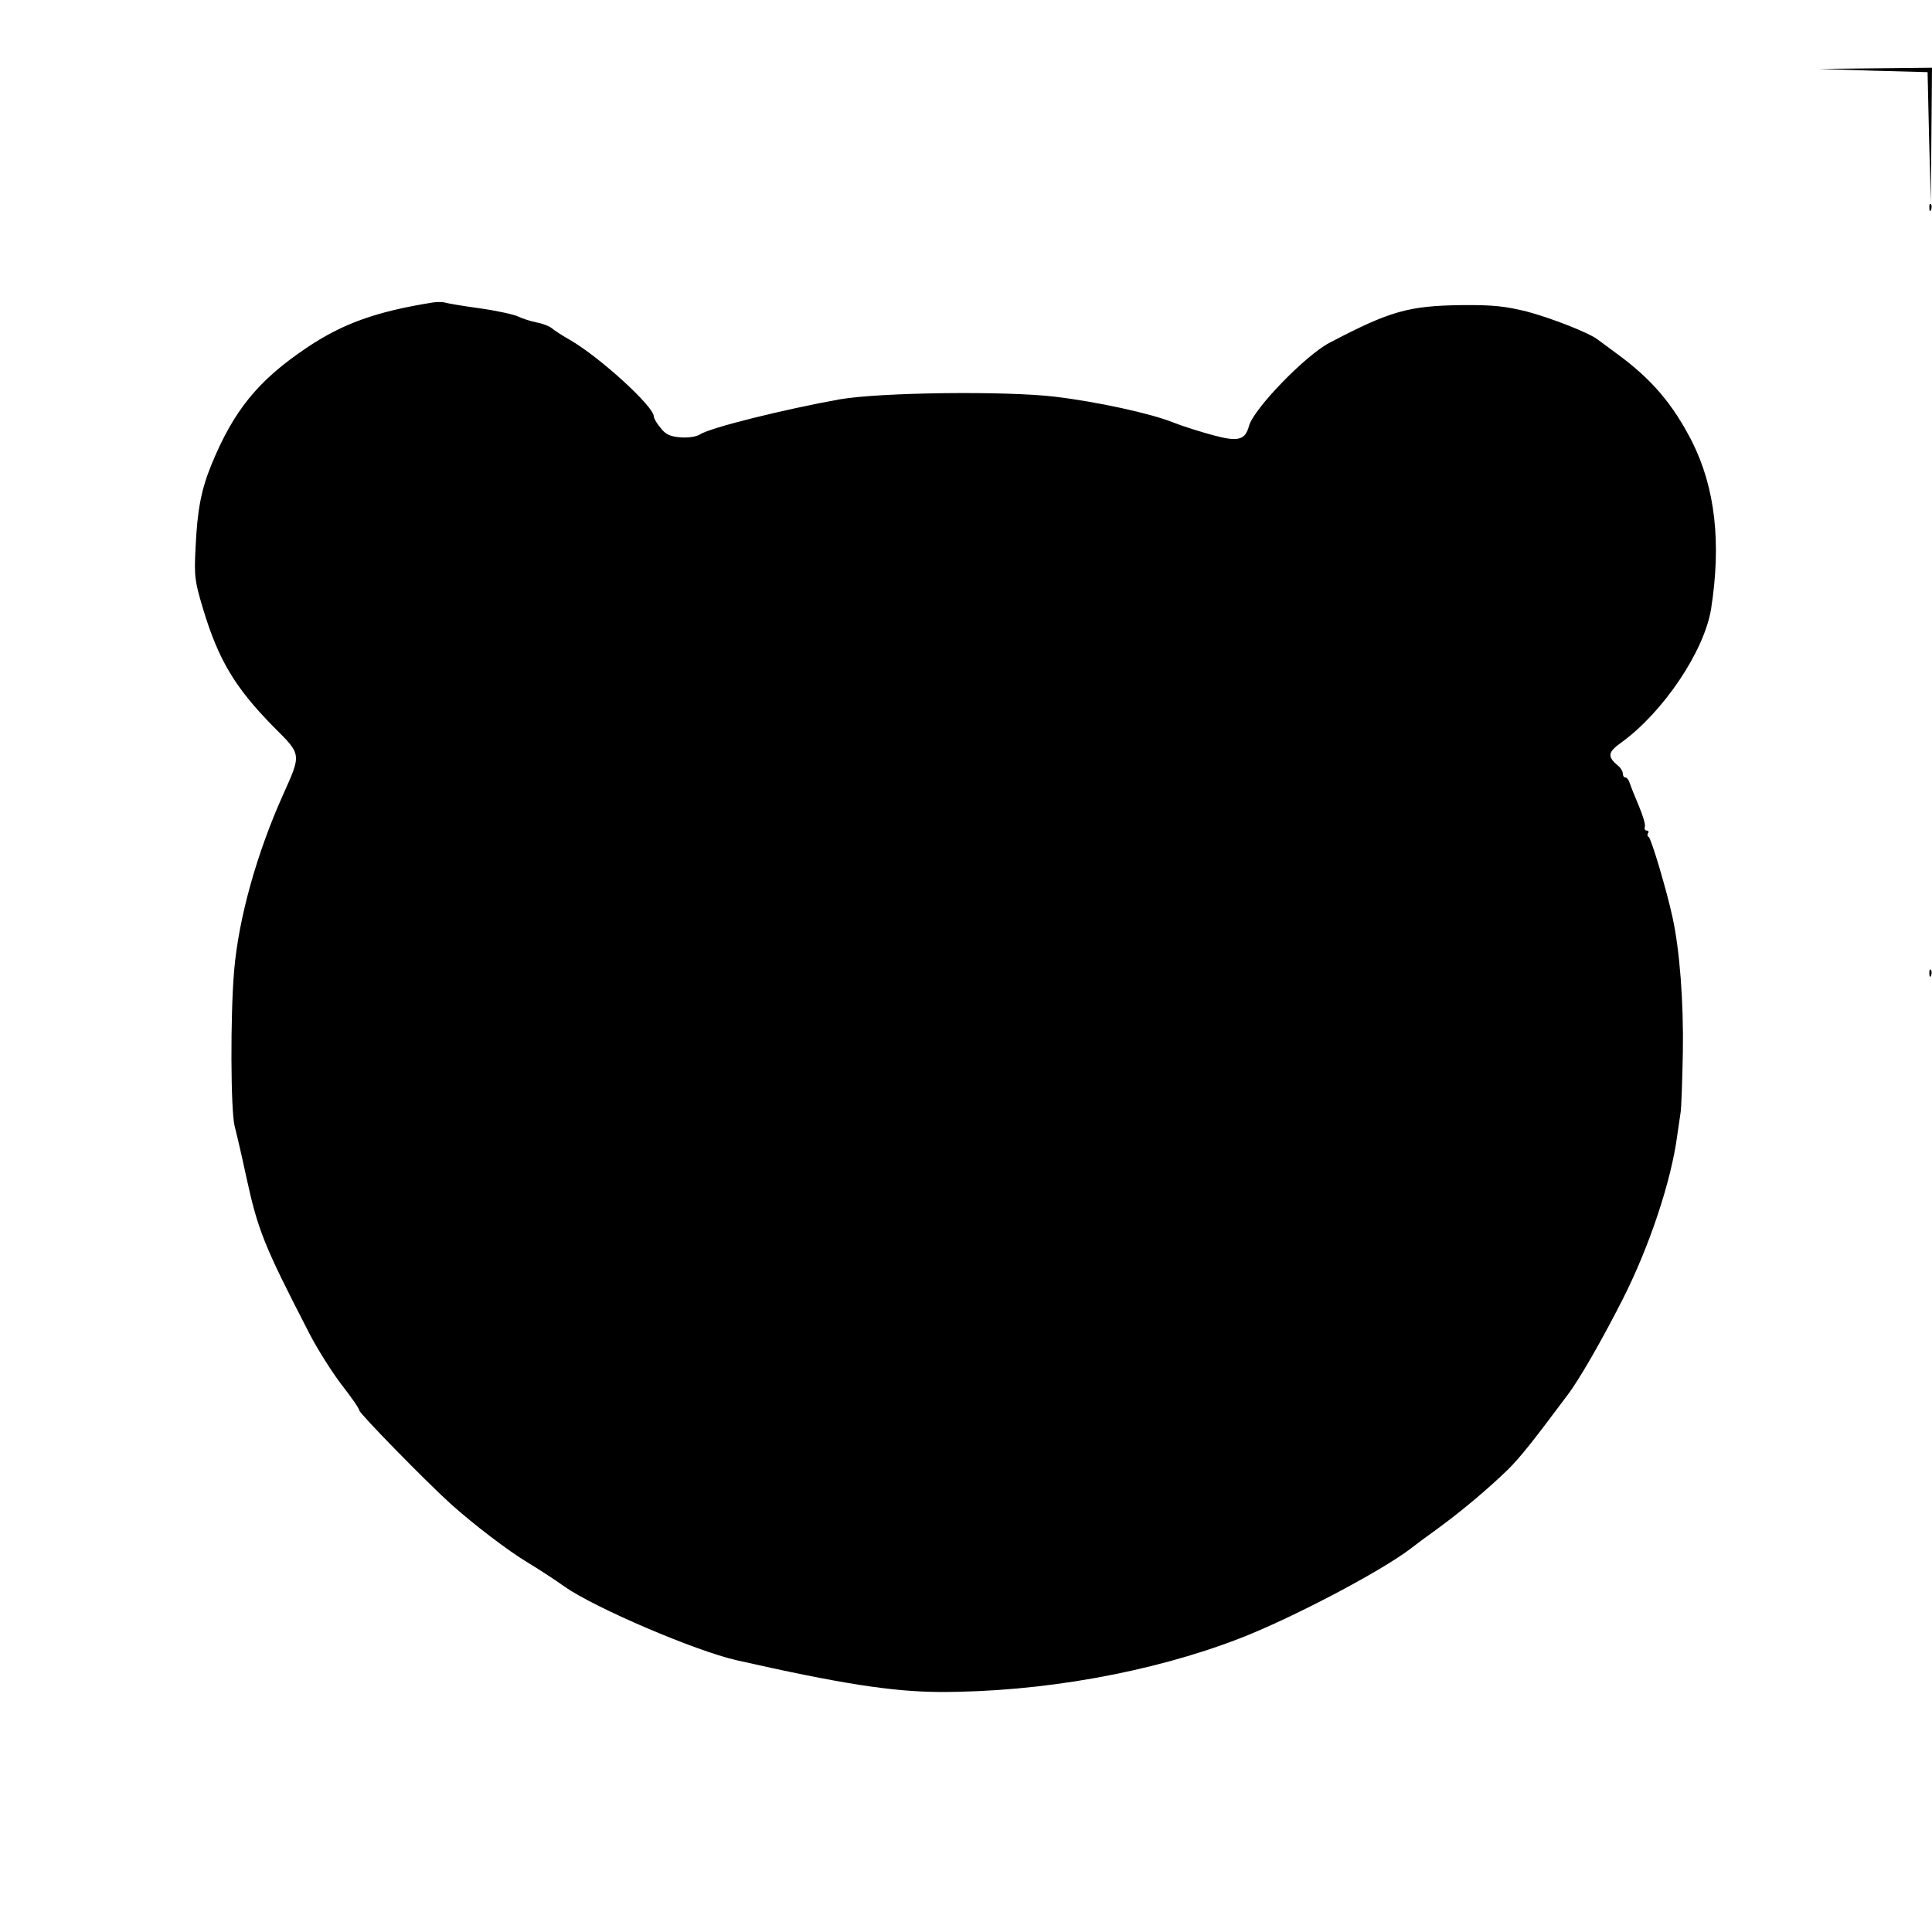
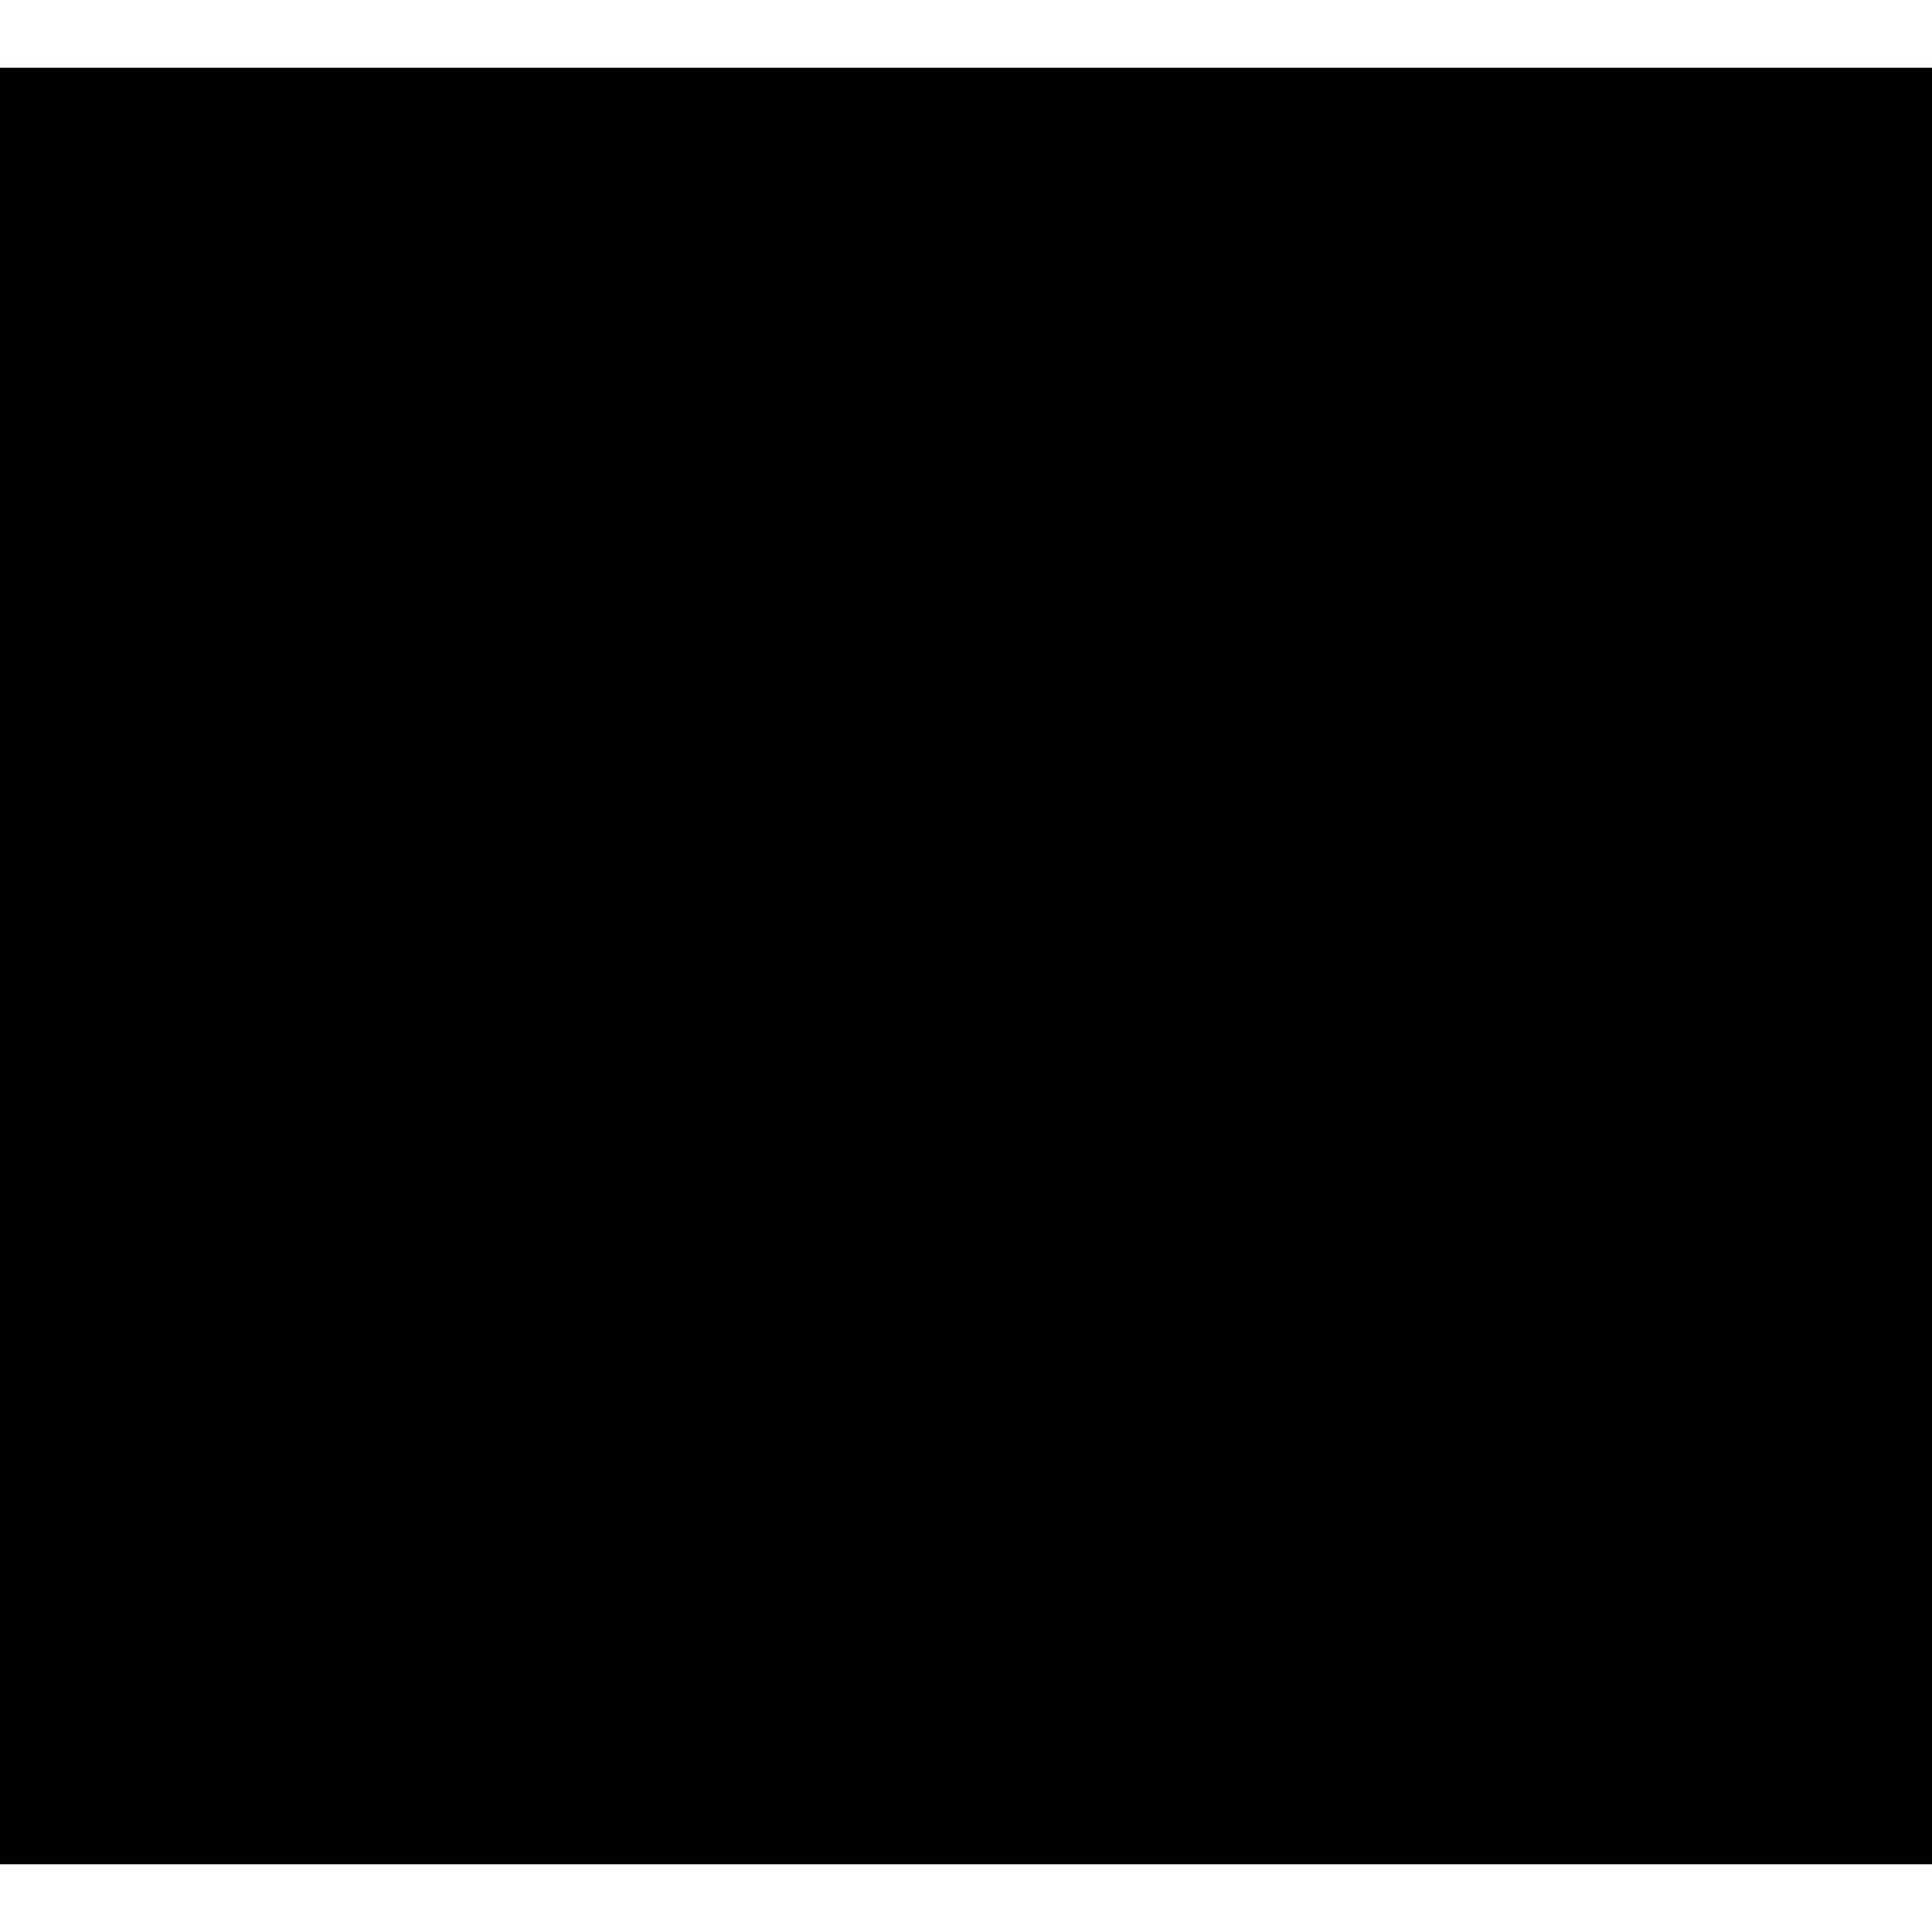
<svg xmlns="http://www.w3.org/2000/svg" version="1.0" width="656pt" height="656pt" viewBox="0 0 656 656" preserveAspectRatio="xMidYMid meet">
  <g transform="translate(0,656) scale(0.1,-0.1)" fill="#000000" stroke="none">
-     <path d="M6360 6320 l185 -5 5 -220 6 -220 2 228 2 227 -192 -2 -193 -2 185 -6z" />
-     <path d="M6551 5854 c0 -11 3 -14 6 -6 3 7 2 16 -1 19 -3 4 -6 -2 -5 -13z" />
-     <path d="M1470 5533 c-194 -31 -307 -72 -429 -154 -165 -111 -248 -213 -324 -399 -34 -84 -47 -151 -53 -280 -5 -97 -3 -113 26 -209 52 -172 108 -266 239 -399 96 -96 95 -90 31 -233 -89 -199 -150 -418 -165 -595 -13 -148 -12 -478 2 -529 7 -27 25 -104 39 -170 40 -184 61 -235 213 -530 28 -55 79 -135 111 -177 33 -42 60 -81 60 -87 0 -10 226 -241 310 -317 79 -71 196 -160 261 -199 35 -21 92 -58 127 -83 103 -72 442 -217 582 -249 354 -80 528 -107 690 -108 344 -1 719 66 1017 181 177 68 483 229 583 306 14 11 57 43 96 71 83 61 169 134 234 197 41 41 80 89 203 254 41 54 119 191 185 321 92 180 167 406 187 560 4 28 9 61 11 75 3 14 6 106 8 205 3 174 -11 351 -35 460 -20 93 -73 270 -81 273 -4 2 -6 8 -2 13 3 5 1 9 -5 9 -6 0 -8 6 -6 13 3 6 -7 39 -21 72 -14 33 -28 68 -31 78 -3 9 -9 17 -14 17 -5 0 -9 6 -9 14 0 7 -7 19 -16 26 -37 31 -35 46 10 78 143 103 283 311 306 455 35 224 14 411 -65 568 -65 127 -137 212 -255 298 -30 22 -59 44 -65 48 -27 22 -160 74 -240 95 -73 18 -114 23 -220 22 -182 -2 -245 -20 -451 -128 -83 -44 -257 -224 -273 -282 -13 -48 -36 -55 -121 -32 -41 11 -102 30 -135 43 -76 31 -260 71 -403 88 -166 20 -593 15 -731 -9 -184 -33 -440 -96 -474 -119 -13 -8 -40 -12 -67 -10 -35 3 -50 10 -67 32 -13 15 -23 33 -23 39 0 34 -183 201 -285 260 -27 15 -55 34 -62 40 -7 6 -29 15 -50 19 -20 4 -49 13 -63 20 -14 7 -73 20 -130 28 -58 8 -112 17 -120 20 -8 2 -26 2 -40 0z" />
-     <path d="M6551 3254 c0 -11 3 -14 6 -6 3 7 2 16 -1 19 -3 4 -6 -2 -5 -13z" />
+     <path d="M0 3280 l0 -3050 3280 0 3280 0 0 3050 0 3050 -3280 0 -3280 0 0 -3050z" />
  </g>
</svg>
